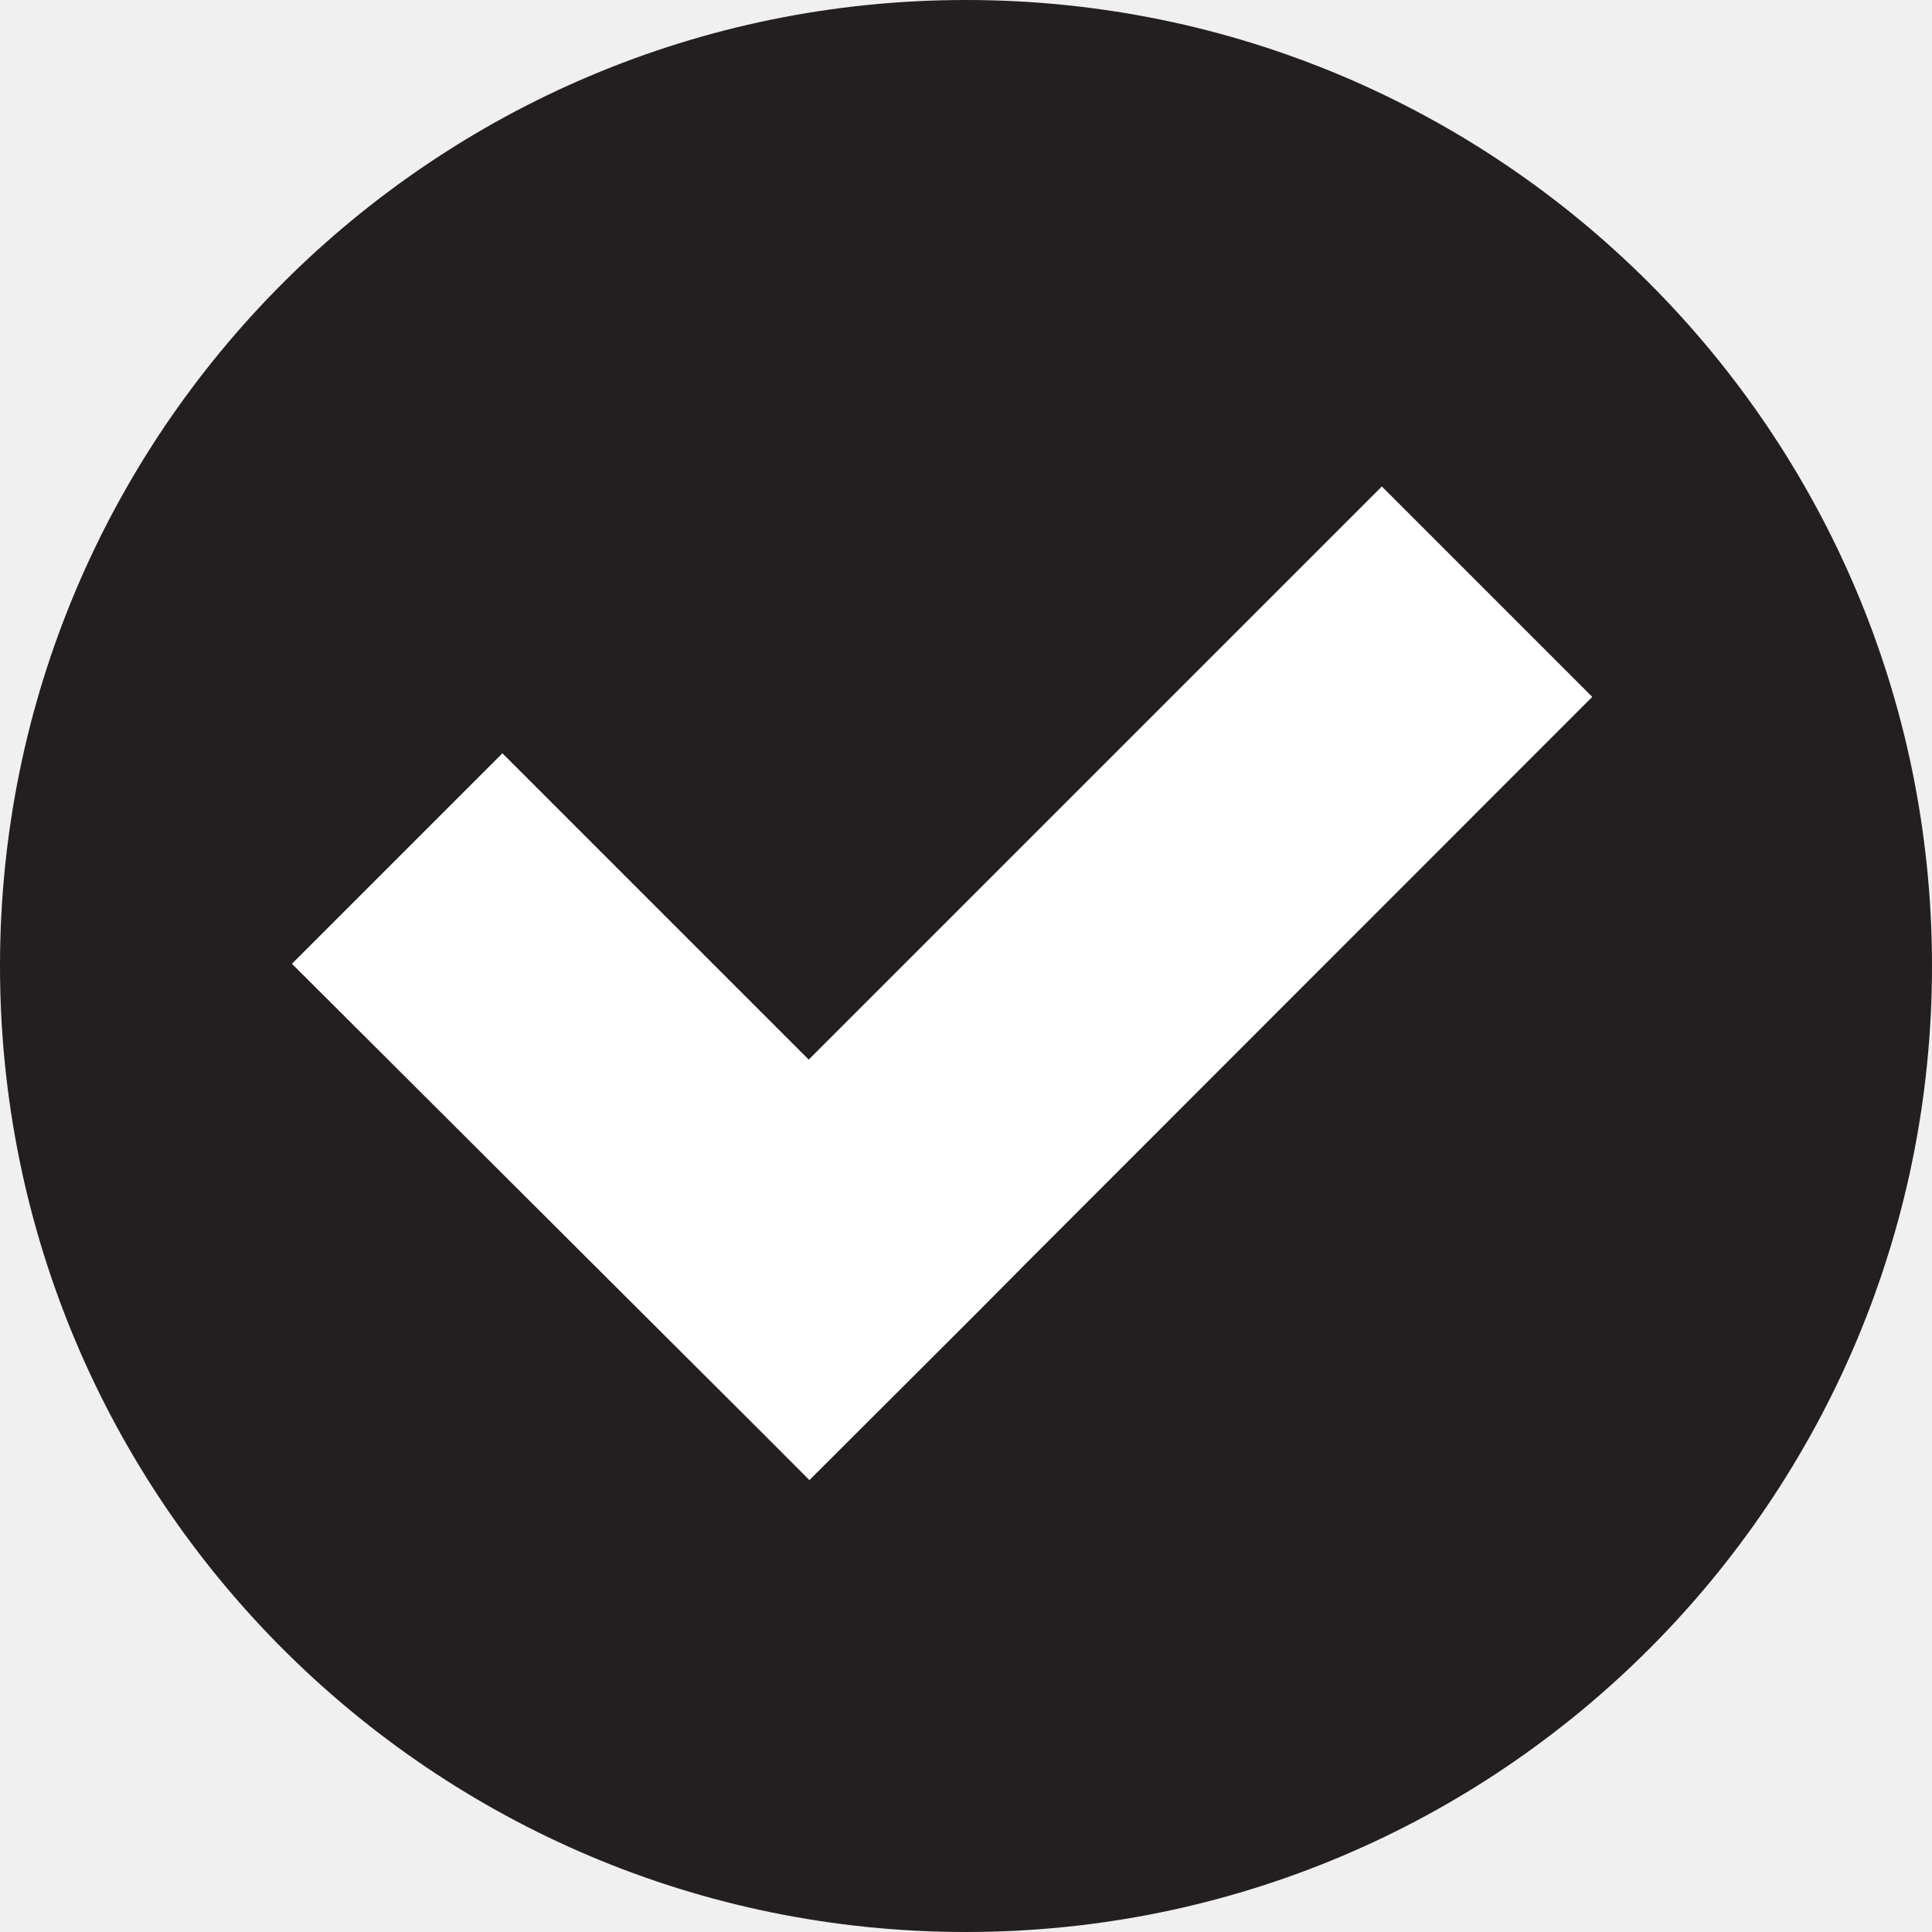
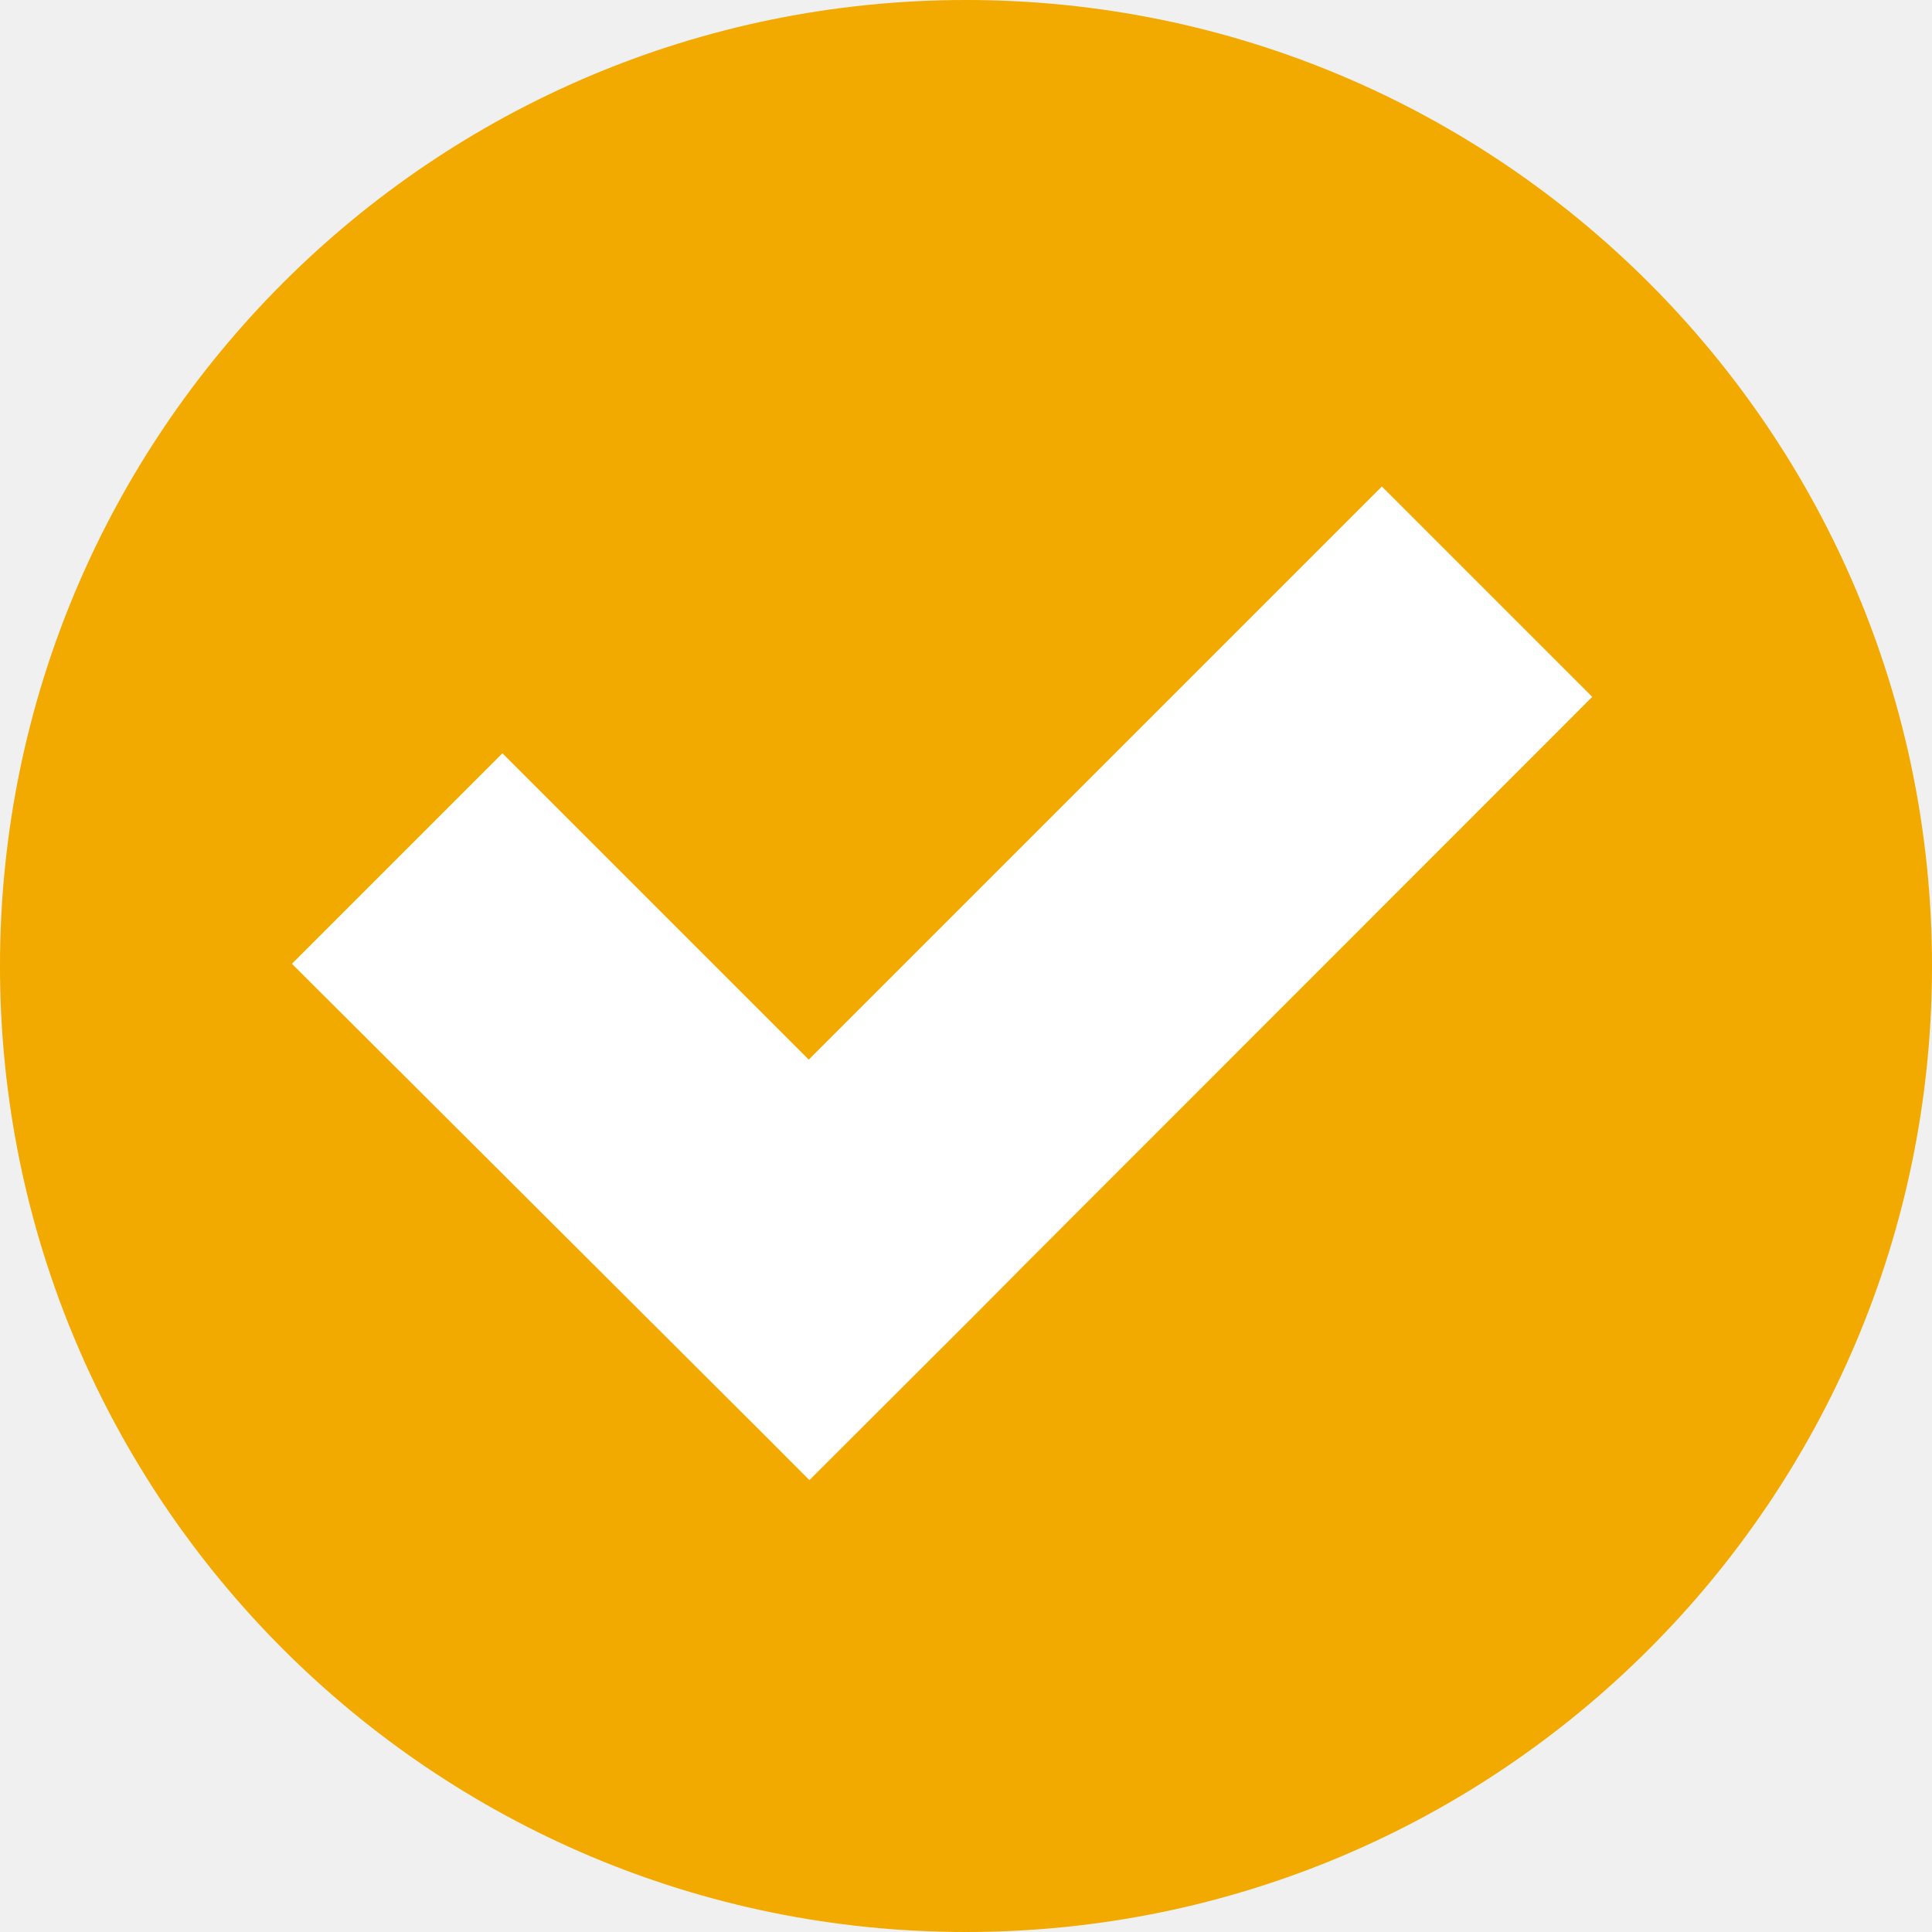
<svg xmlns="http://www.w3.org/2000/svg" id="Layer_1" data-name="Layer 1" viewBox="0 0 200 200">
  <defs>
    <style>
      .cls-1 {
        fill: #fff;
      }

      .cls-2 {
-         fill: #231f20;
+         fill: #F2A900;
      }
    </style>
  </defs>
  <circle class="cls-2" cx="100" cy="100" r="100" />
  <polygon class="cls-1" points="164.83 72.14 143.05 50.36 83.72 109.69 52.01 77.98 30.22 99.77 79.03 148.45 83.79 153.22 100.76 136.28 105.52 131.49 105.52 131.48 164.83 72.14" />
</svg>
